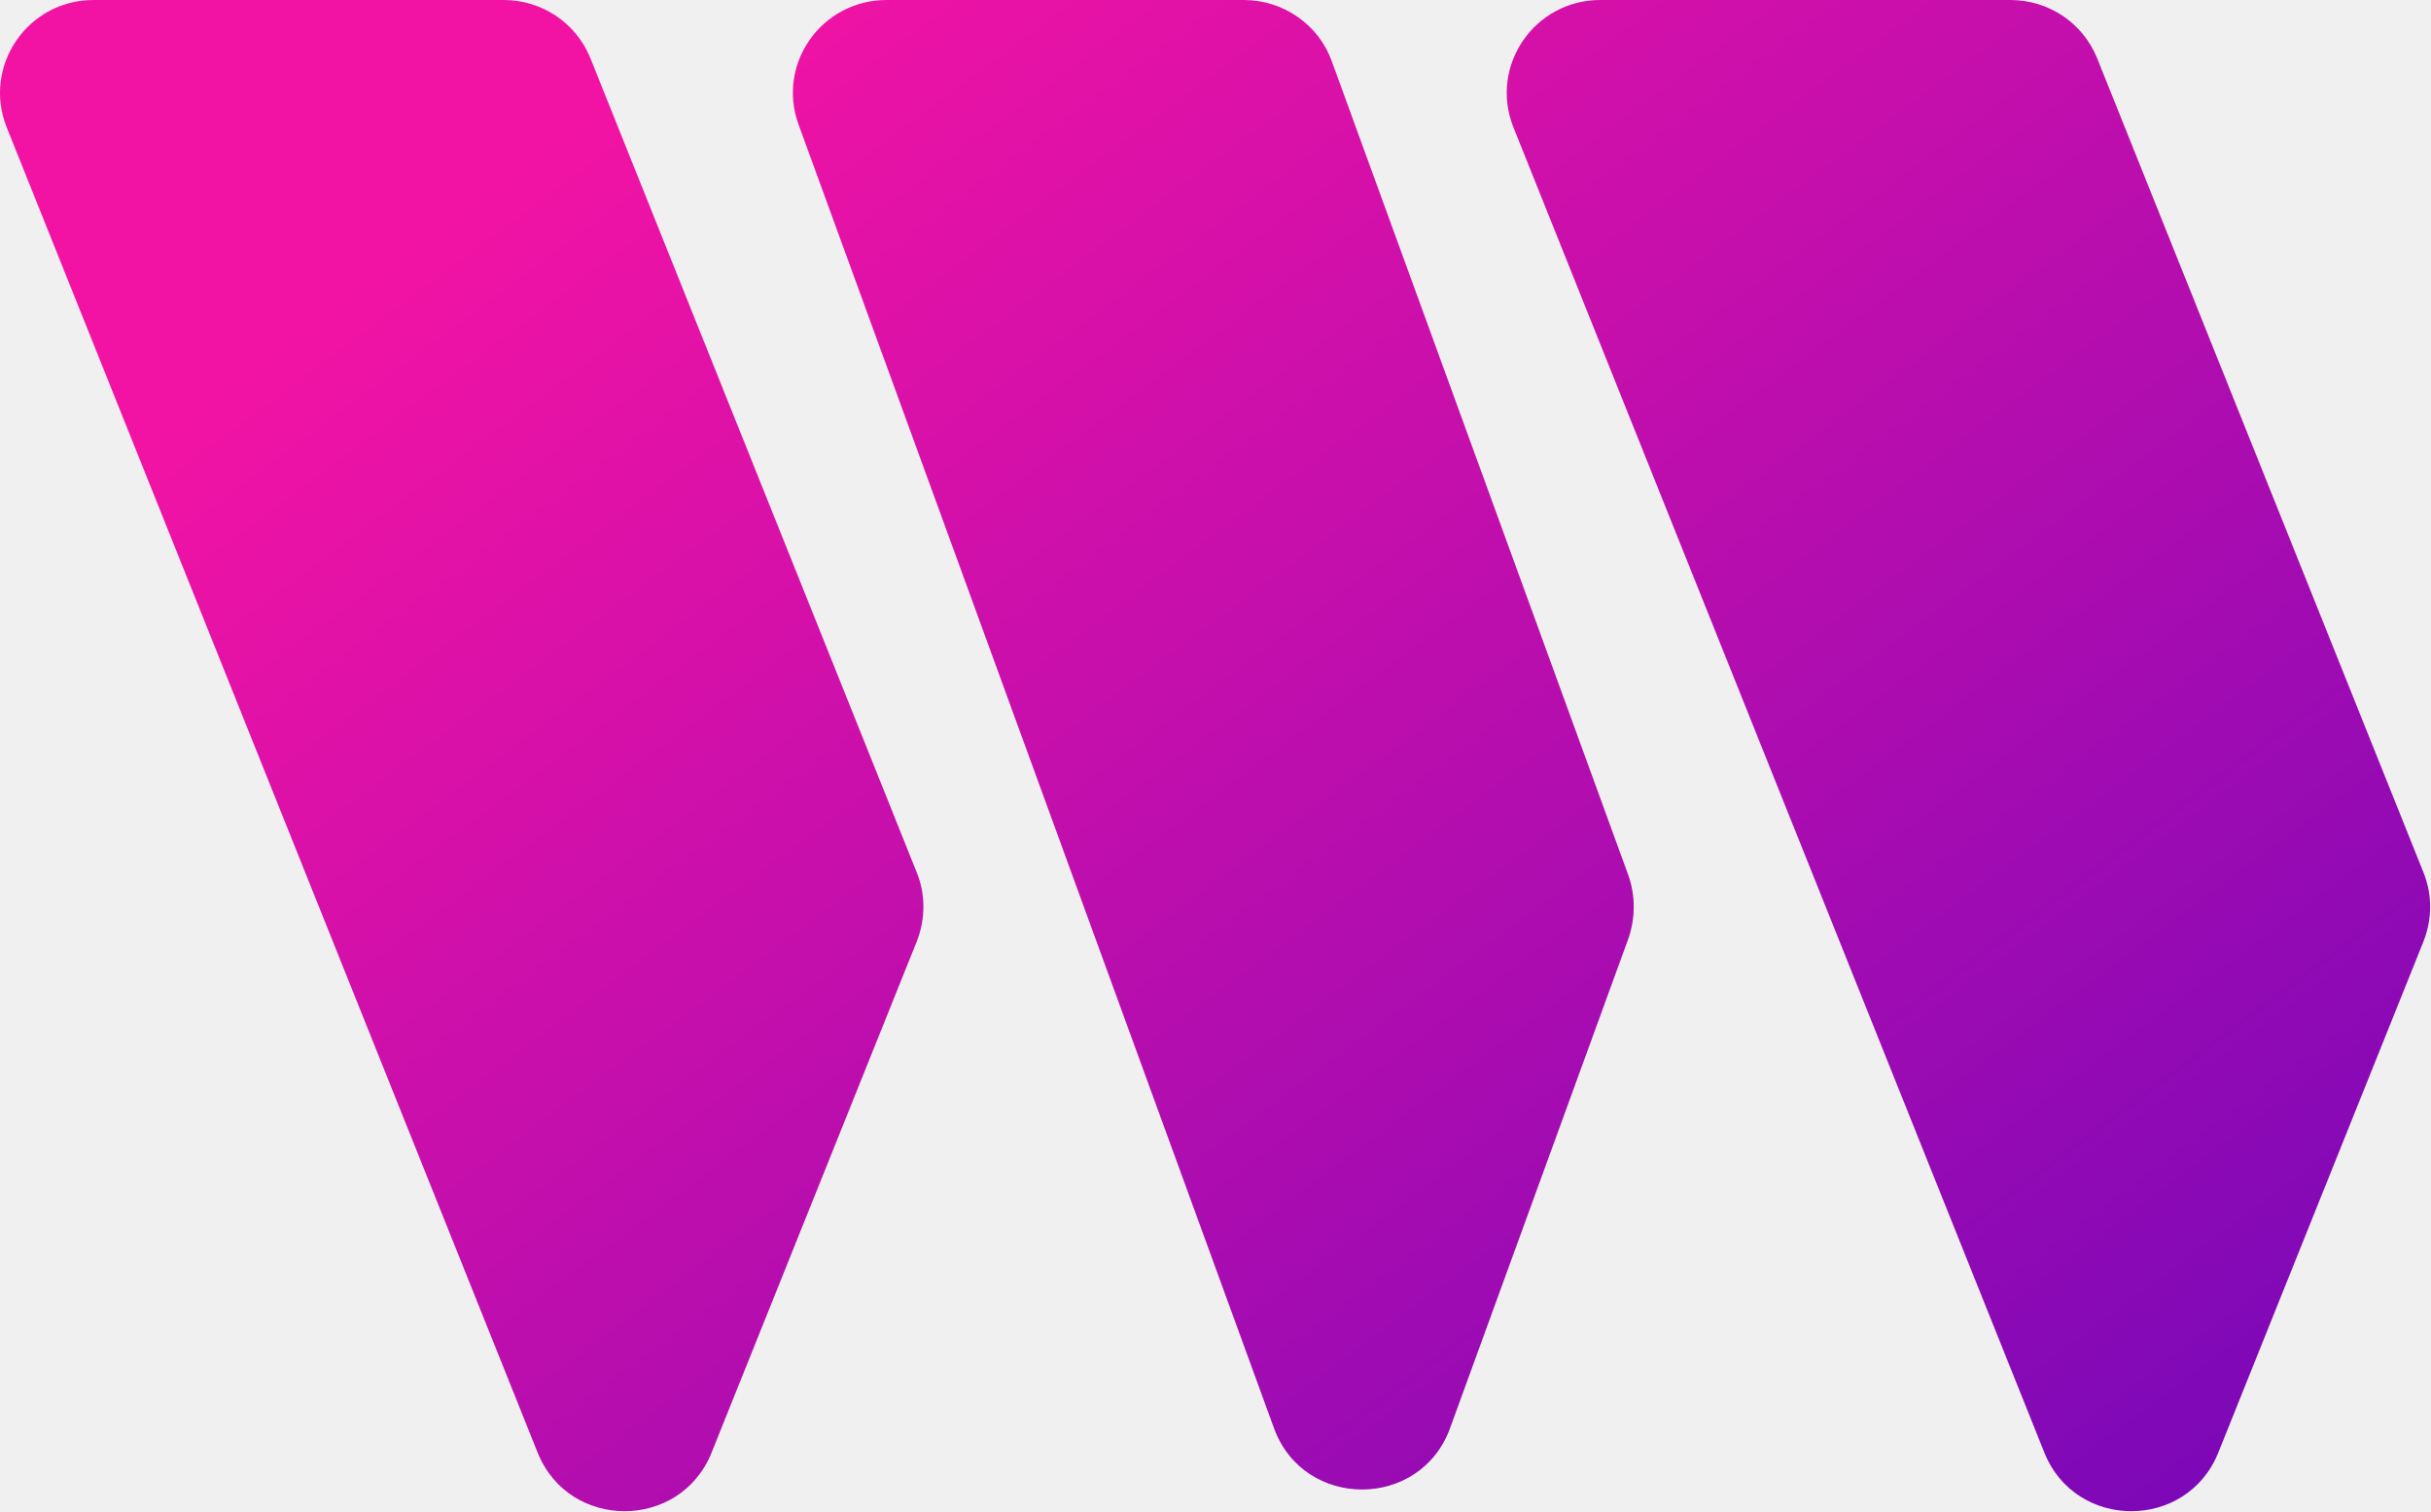
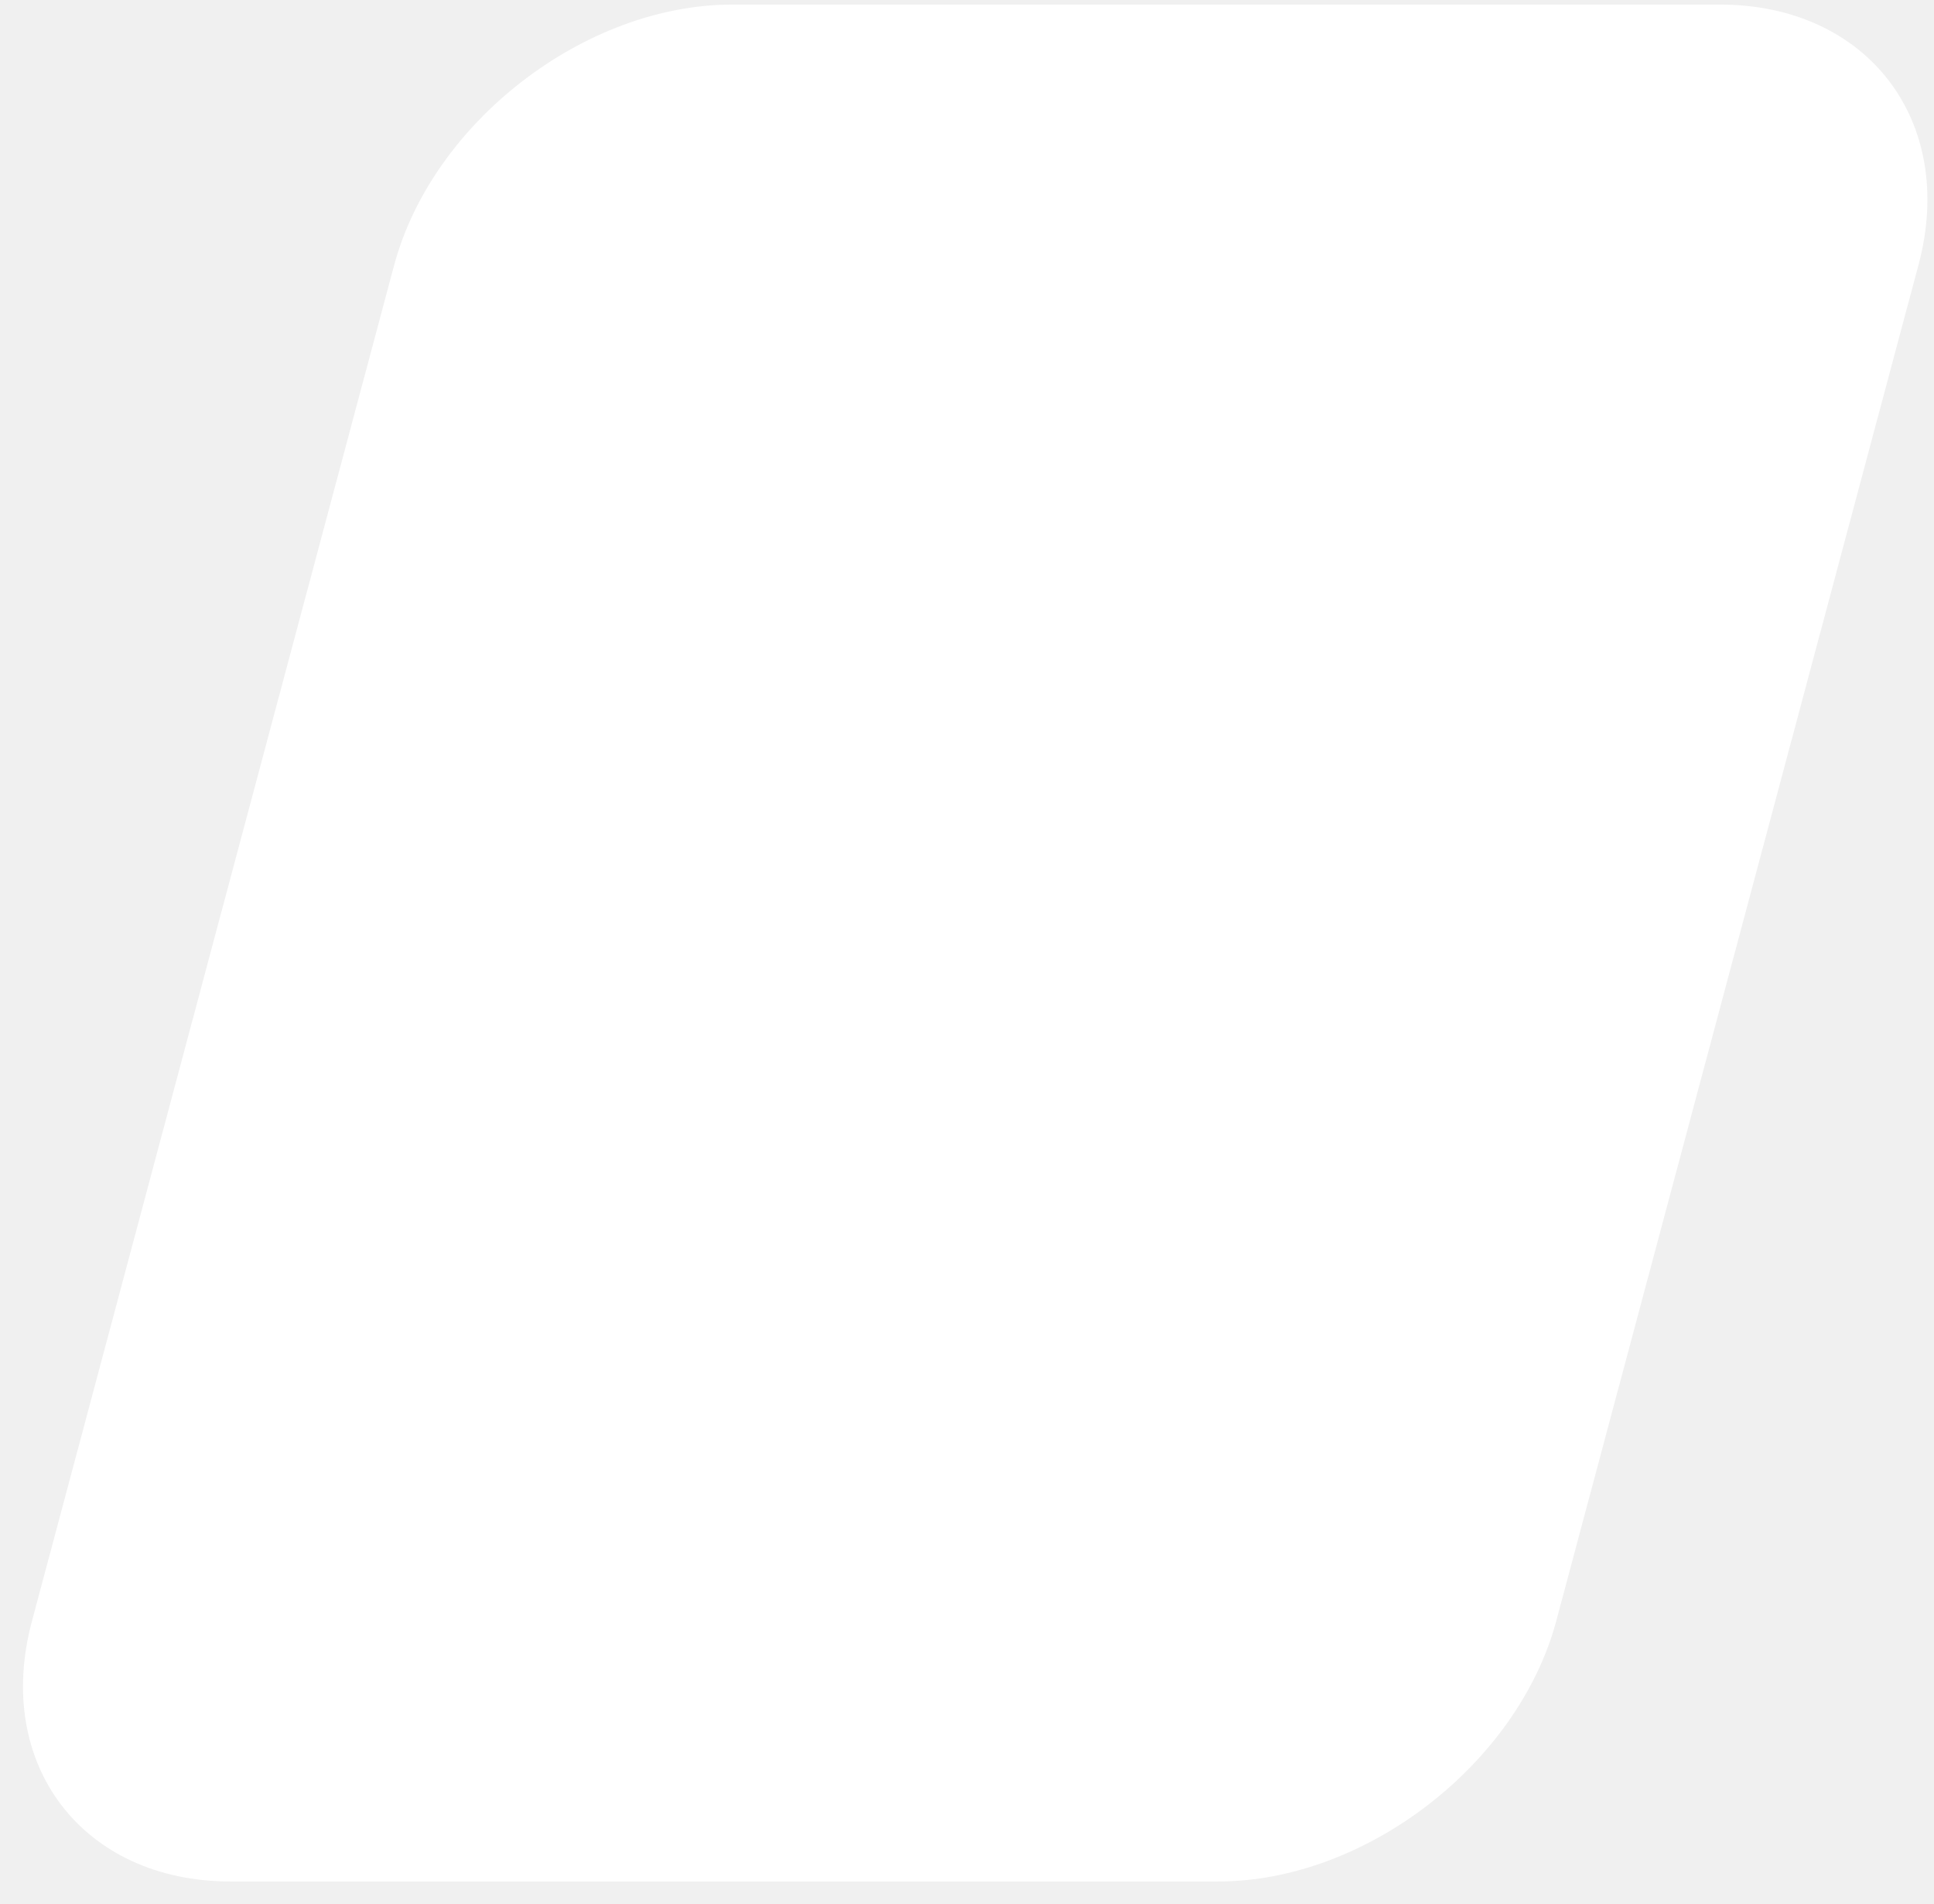
- <svg xmlns="http://www.w3.org/2000/svg" width="1126" height="700" viewBox="0 0 1126 700" fill="none">
-   <path fill-rule="evenodd" clip-rule="evenodd" d="M3.069 58.897C-8.146 30.586 12.755 0 43.341 0H233.233C251.075 0 266.878 10.617 273.505 27.047L424.654 404.189C428.732 414.3 428.732 425.675 424.654 436.039L329.58 672.89C315.052 709.037 263.564 709.037 249.036 672.89L3.069 58.897ZM369.861 57.633C359.665 29.575 380.566 0 410.643 0H576.065C594.416 0 610.729 11.375 616.846 28.311L754.231 405.453C757.544 414.805 757.544 425.169 754.231 434.775L671.647 661.515C657.883 699.431 603.847 699.431 590.083 661.515L369.861 57.633ZM741.233 0C710.646 0 689.746 30.586 700.961 58.897L946.927 672.89C961.456 709.037 1012.94 709.037 1027.47 672.89L1122.54 436.039C1126.62 425.675 1126.62 414.3 1122.54 404.189L971.396 27.047C964.769 10.617 948.966 0 931.124 0H741.233Z" fill="url(#paint0_linear_215_66)" />
-   <defs>
-     <linearGradient id="paint0_linear_215_66" x1="563.567" y1="-165.278" x2="1341.59" y2="881.403" gradientUnits="userSpaceOnUse">
-       <stop stop-color="#F213A4" />
-       <stop offset="1" stop-color="#5204BF" />
-     </linearGradient>
-   </defs>
+ <svg xmlns="http://www.w3.org/2000/svg" width="63" height="62" viewBox="0 0 63 62" fill="none">
+   <path d="M50.693 52.806C49.44 57.454 44.487 61.284 39.679 61.284H7.509C2.701 61.284 -0.213 57.483 1.04 52.806L12.842 8.628C14.095 3.979 19.048 0.149 23.856 0.149H56.026C60.834 0.149 63.748 3.95 62.495 8.628L50.693 52.806Z" fill="white" />
</svg>
